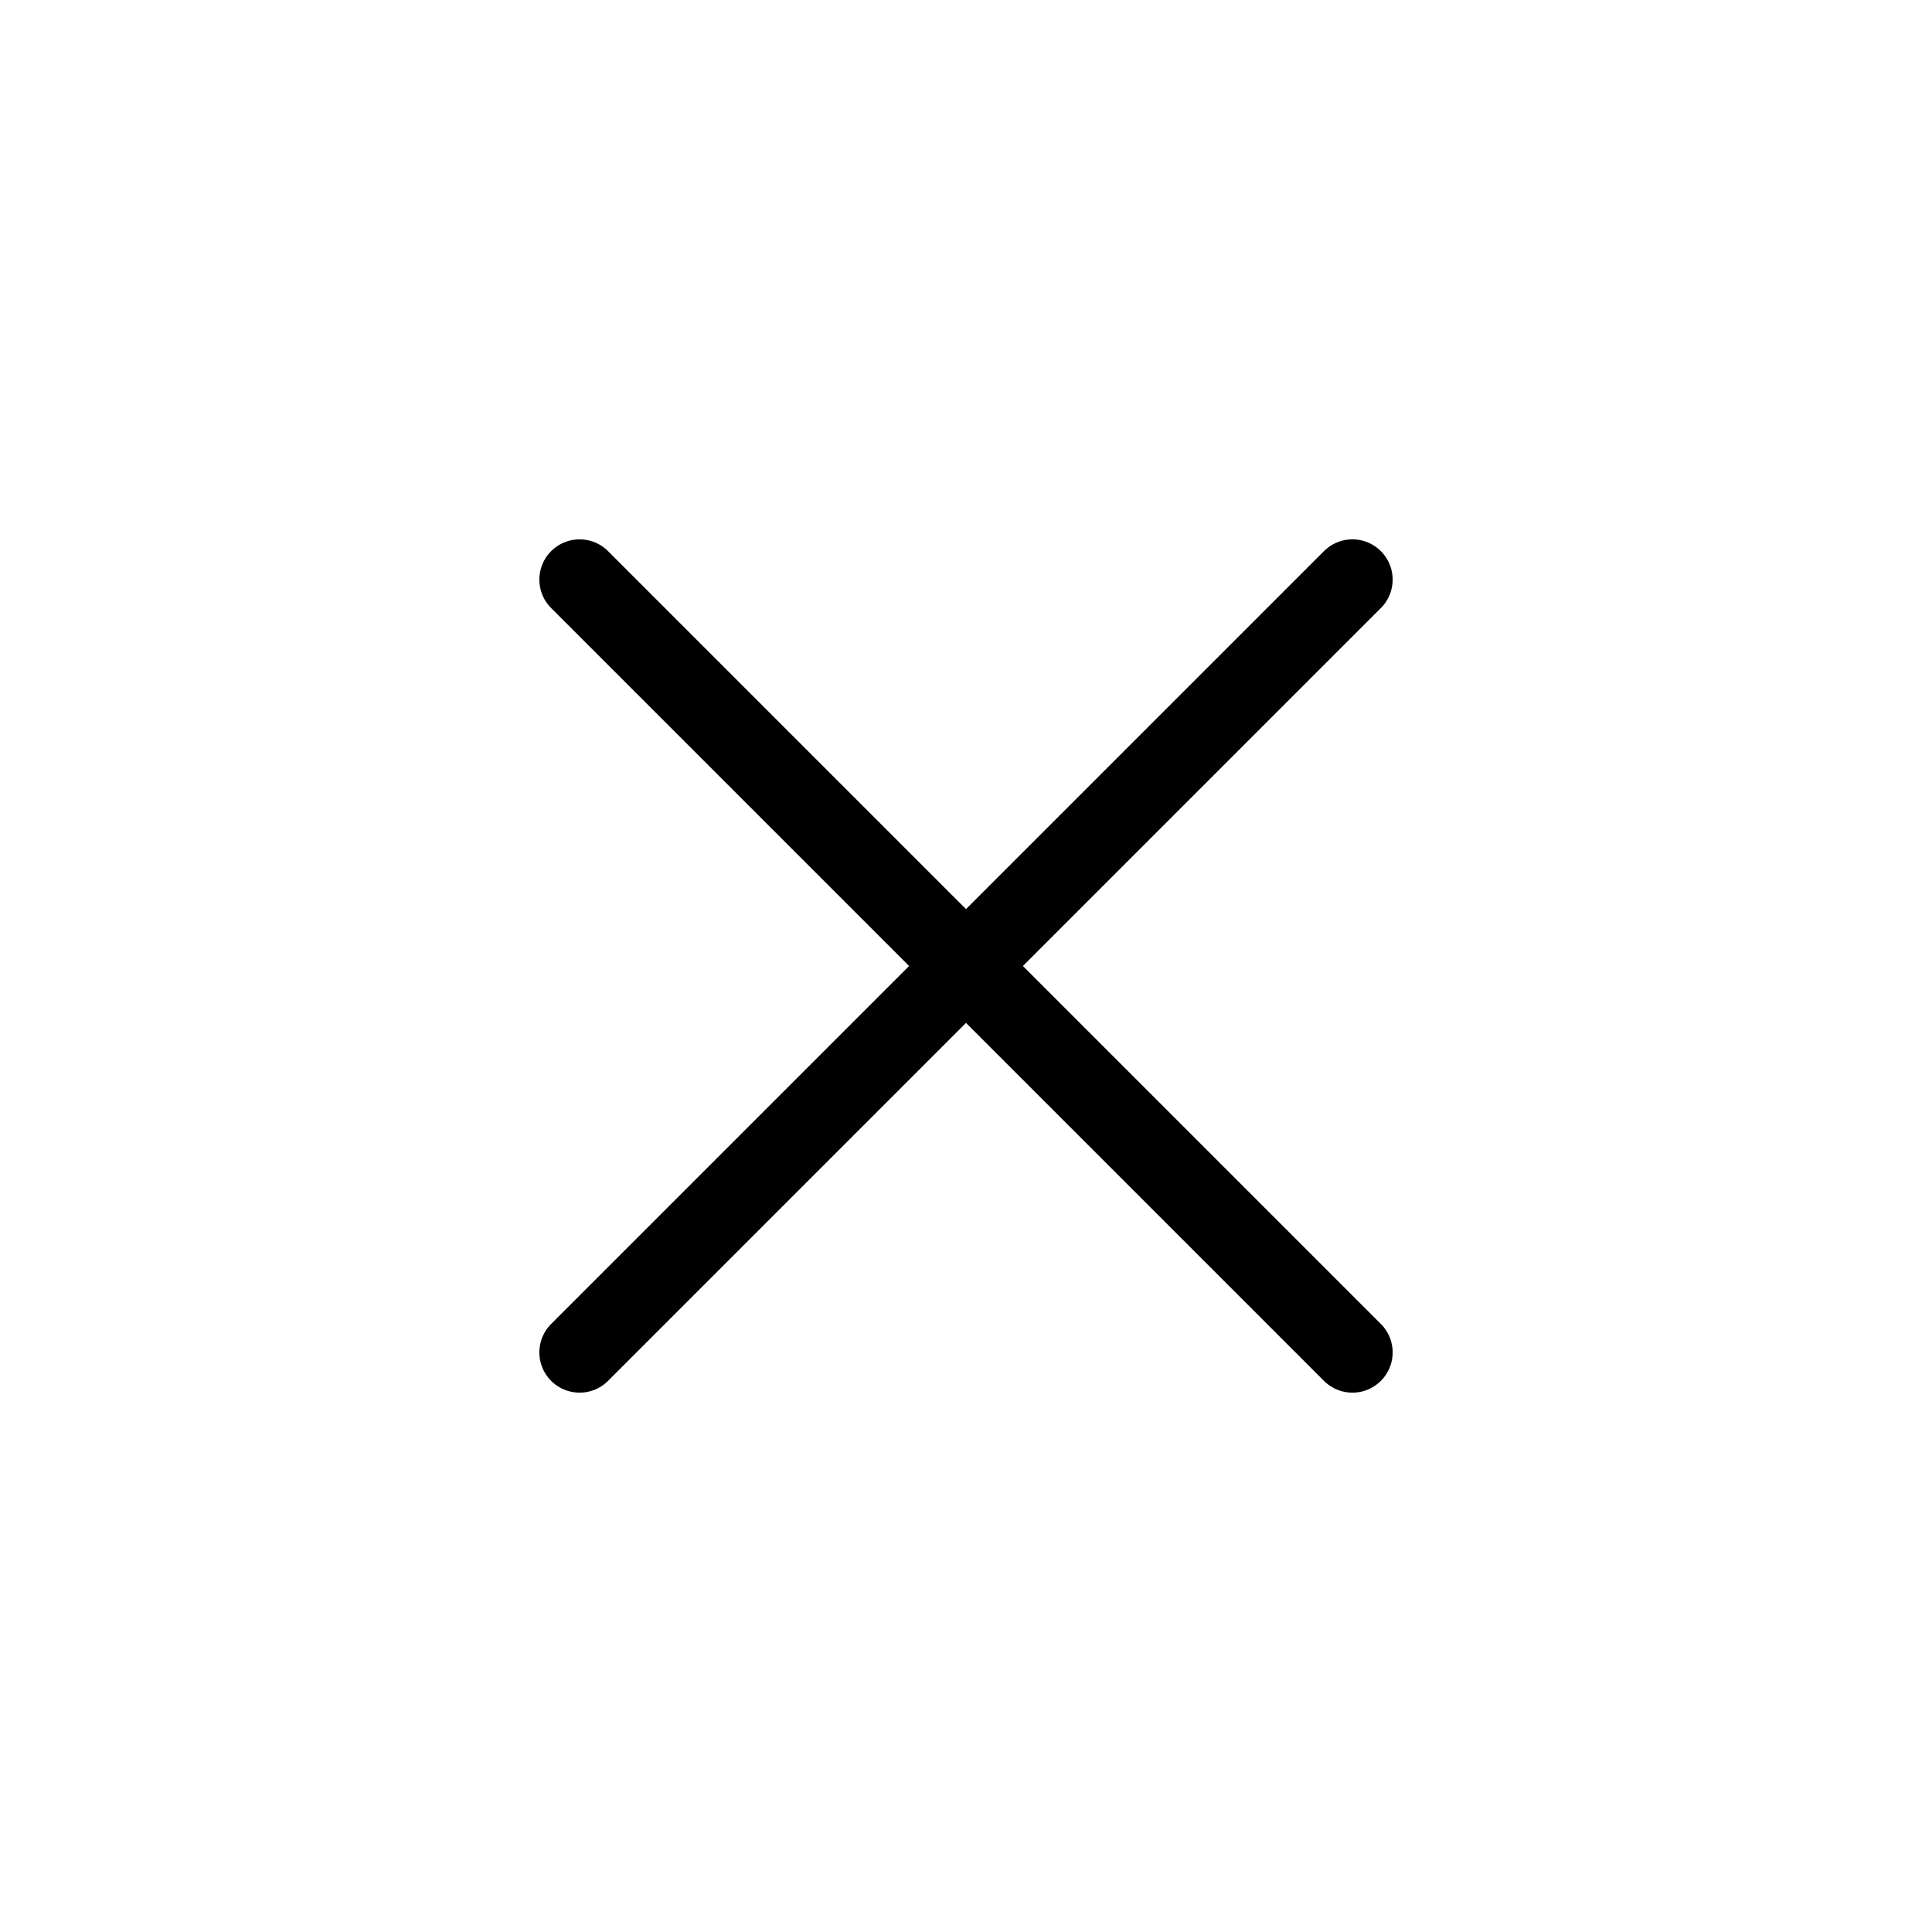
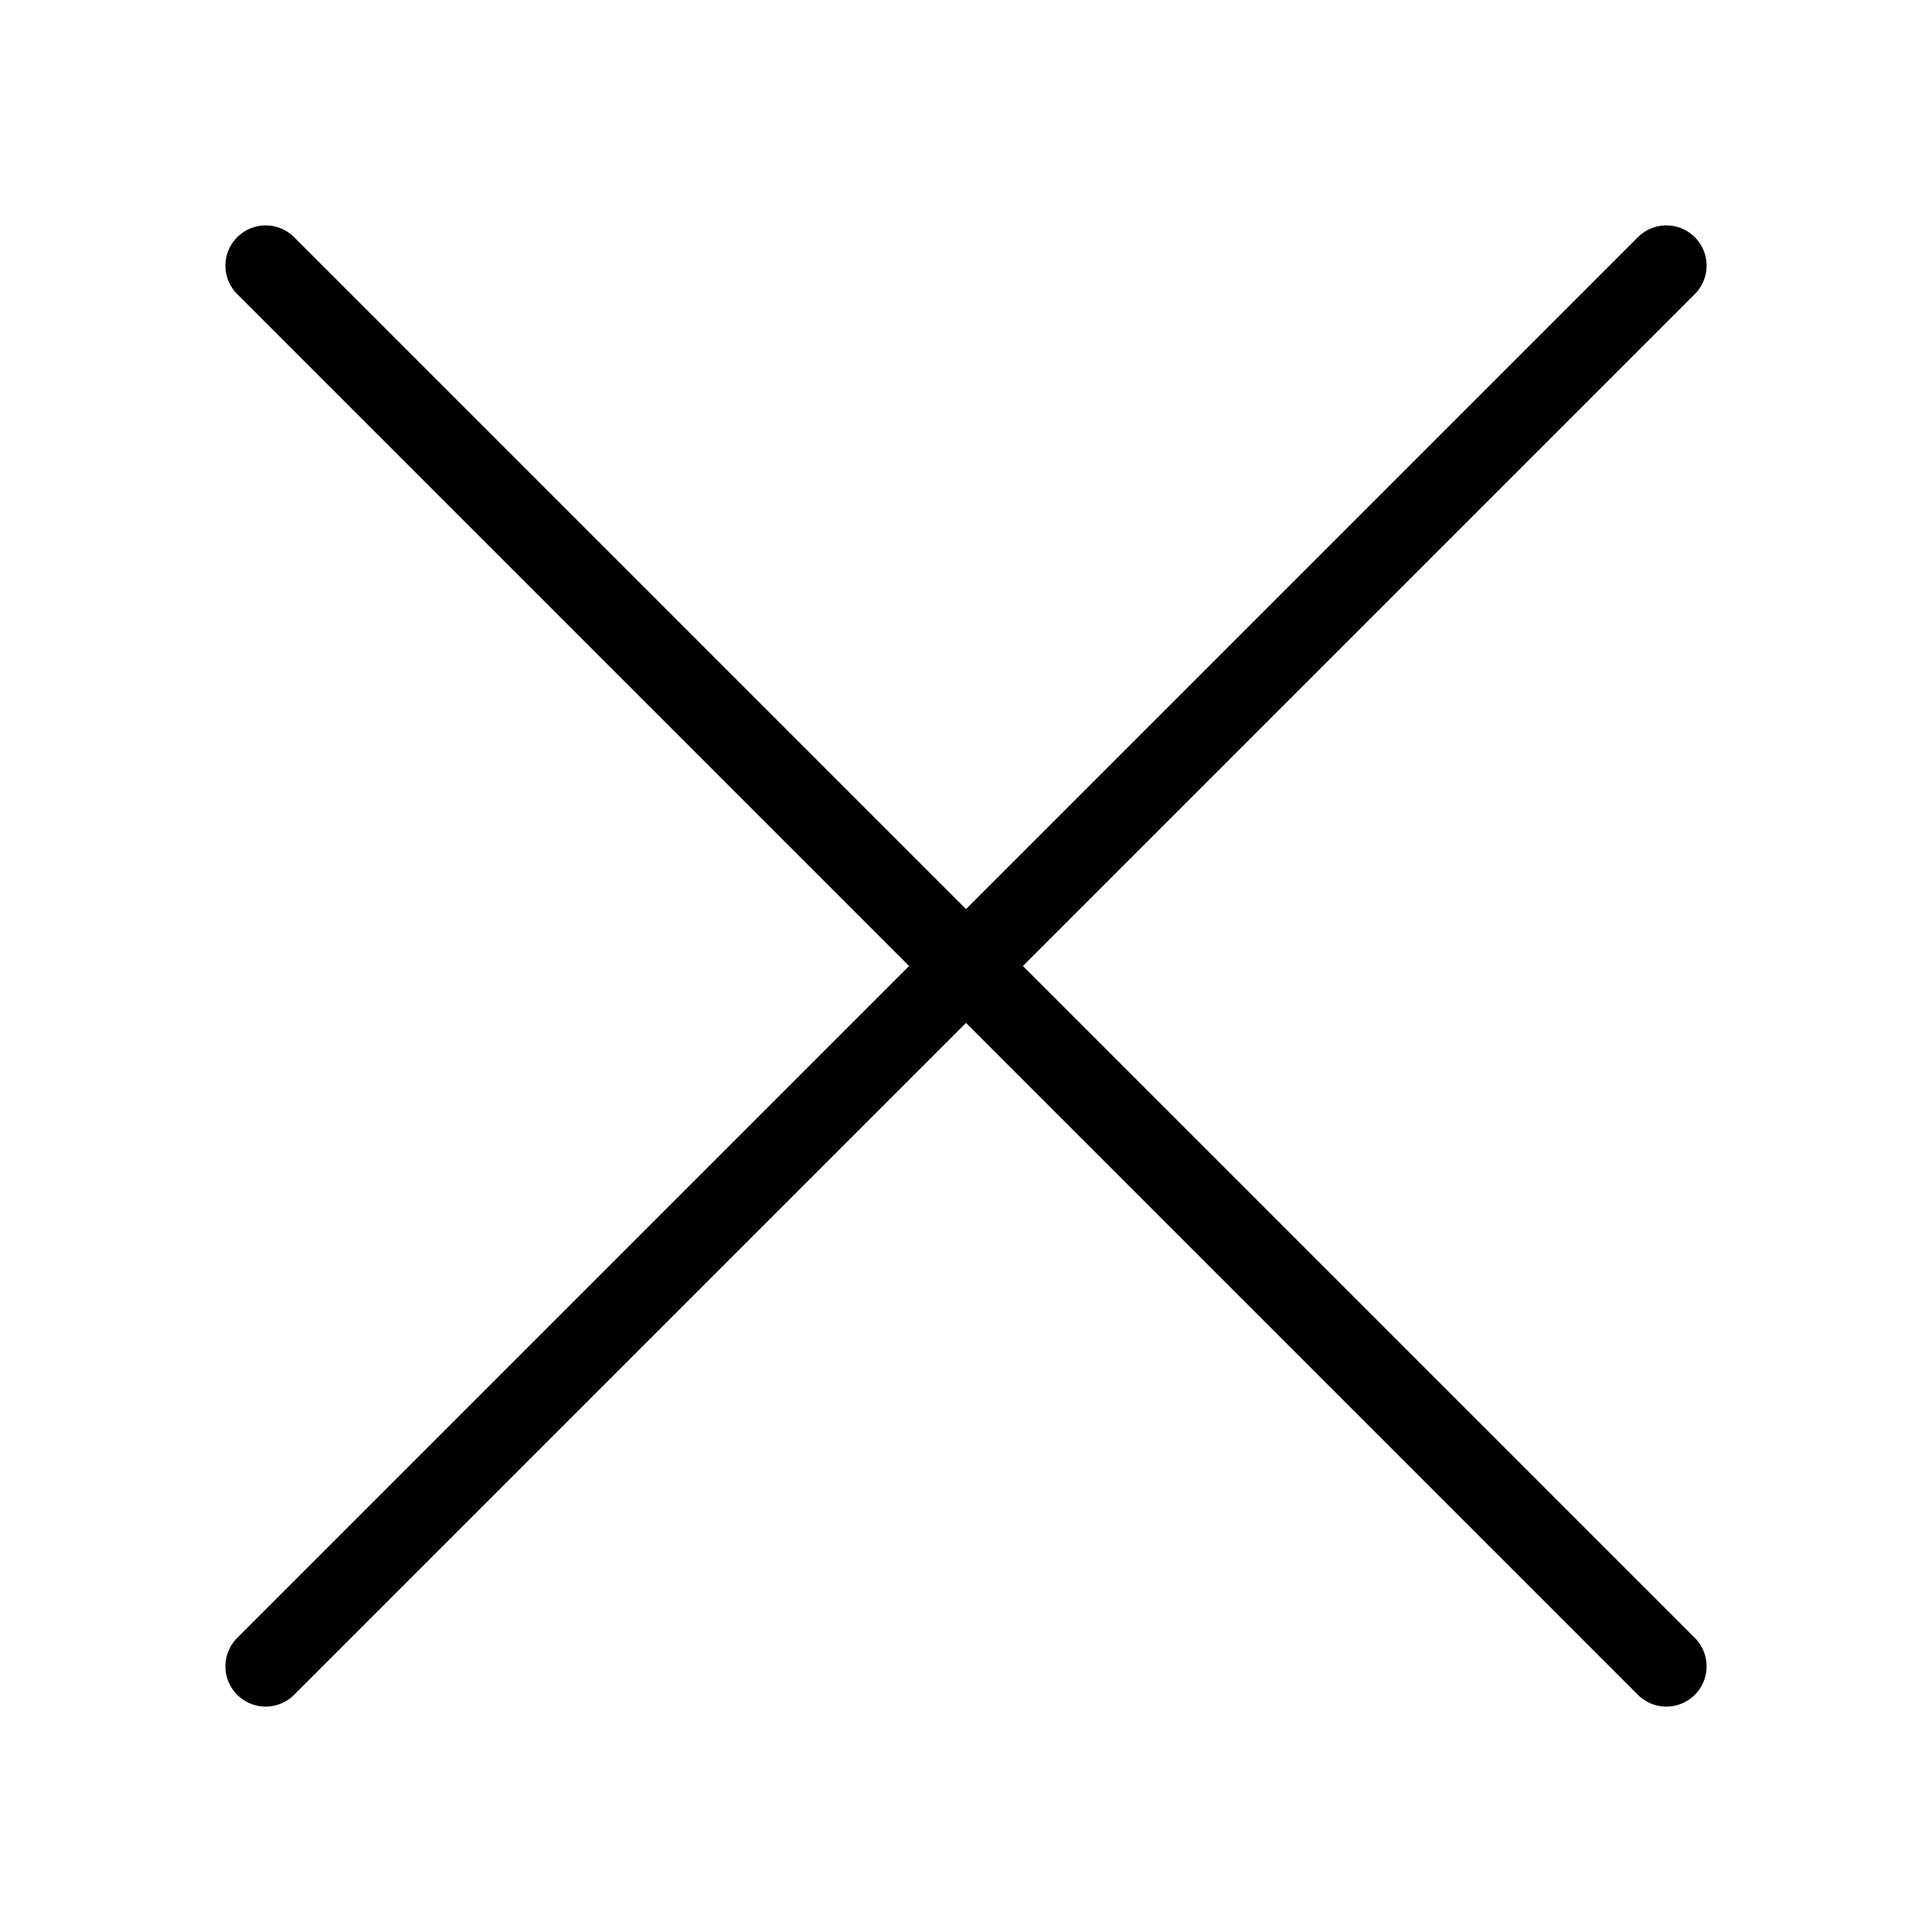
<svg xmlns="http://www.w3.org/2000/svg" viewBox="0 0 24 24" fill="none" stroke="currentColor" stroke-width="1" stroke-linecap="round" stroke-linejoin="round">
-   <path d="M7.2 7.2L16.8 16.8" />
-   <path d="M16.8 7.2L7.2 16.8" />
+   <path d="M3.3,3.3l17.4,17.4" />
+   <path d="M20.7,3.3l-17.4,17.4" />
</svg>
